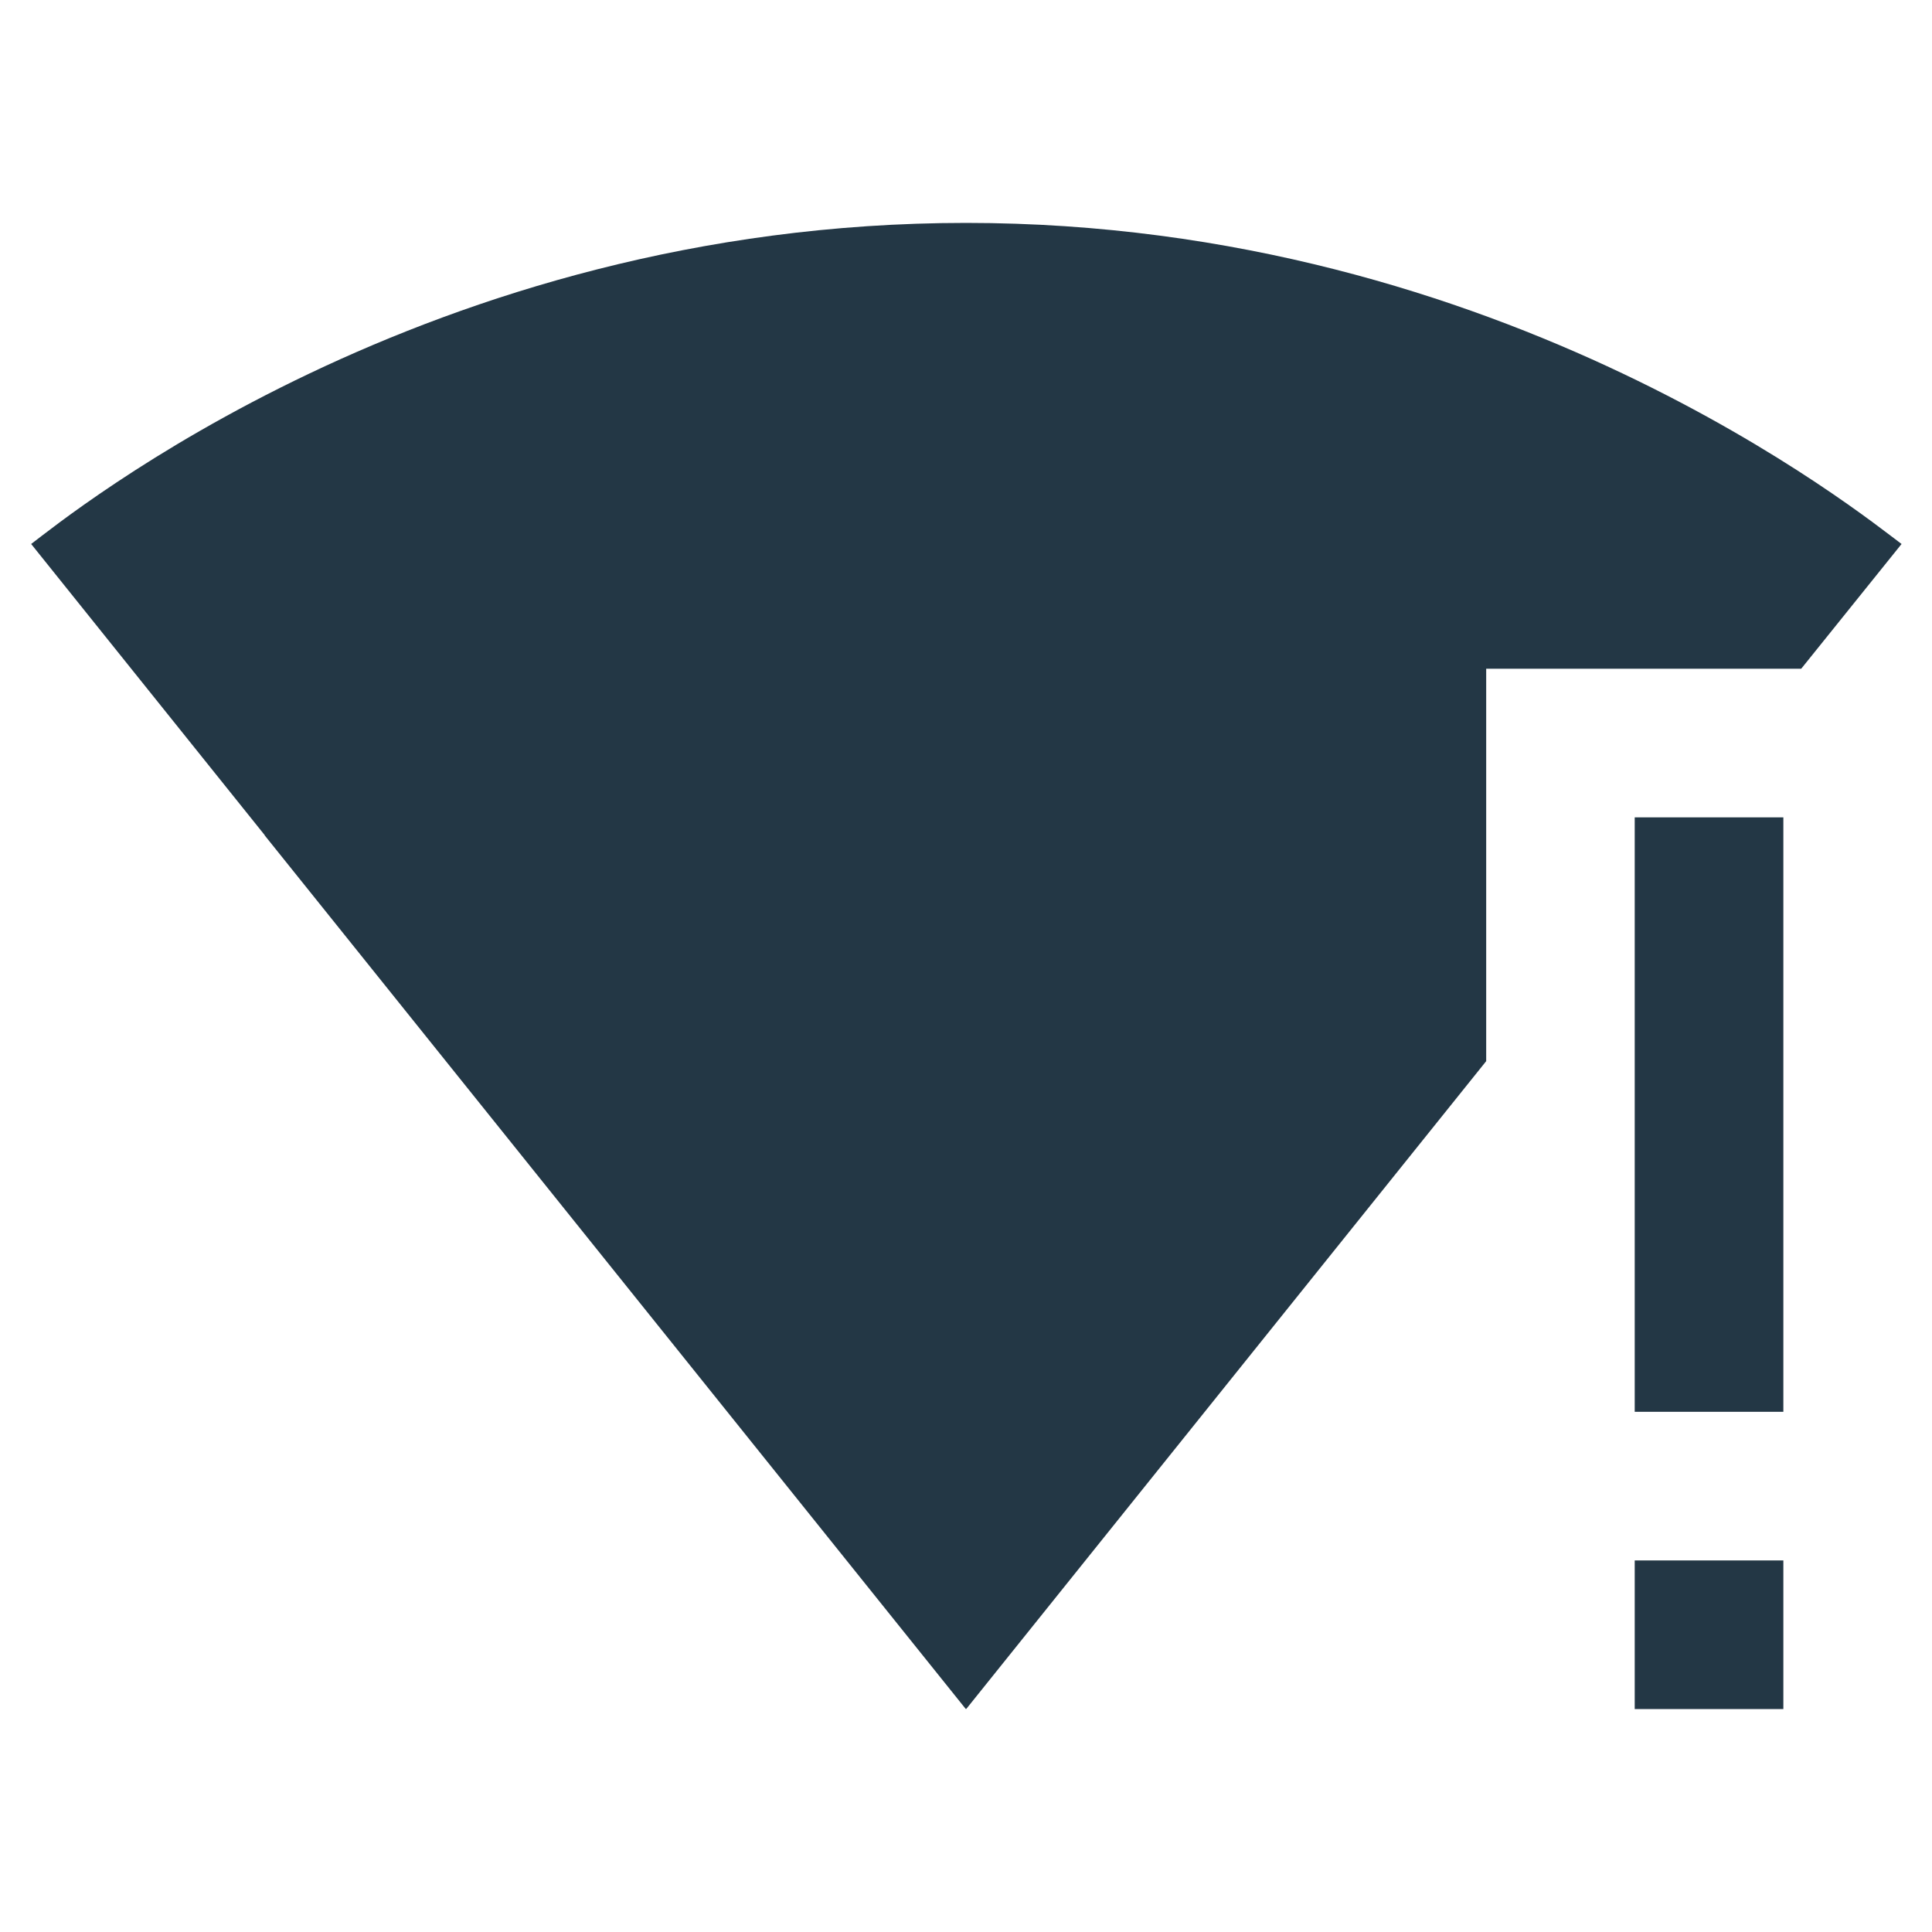
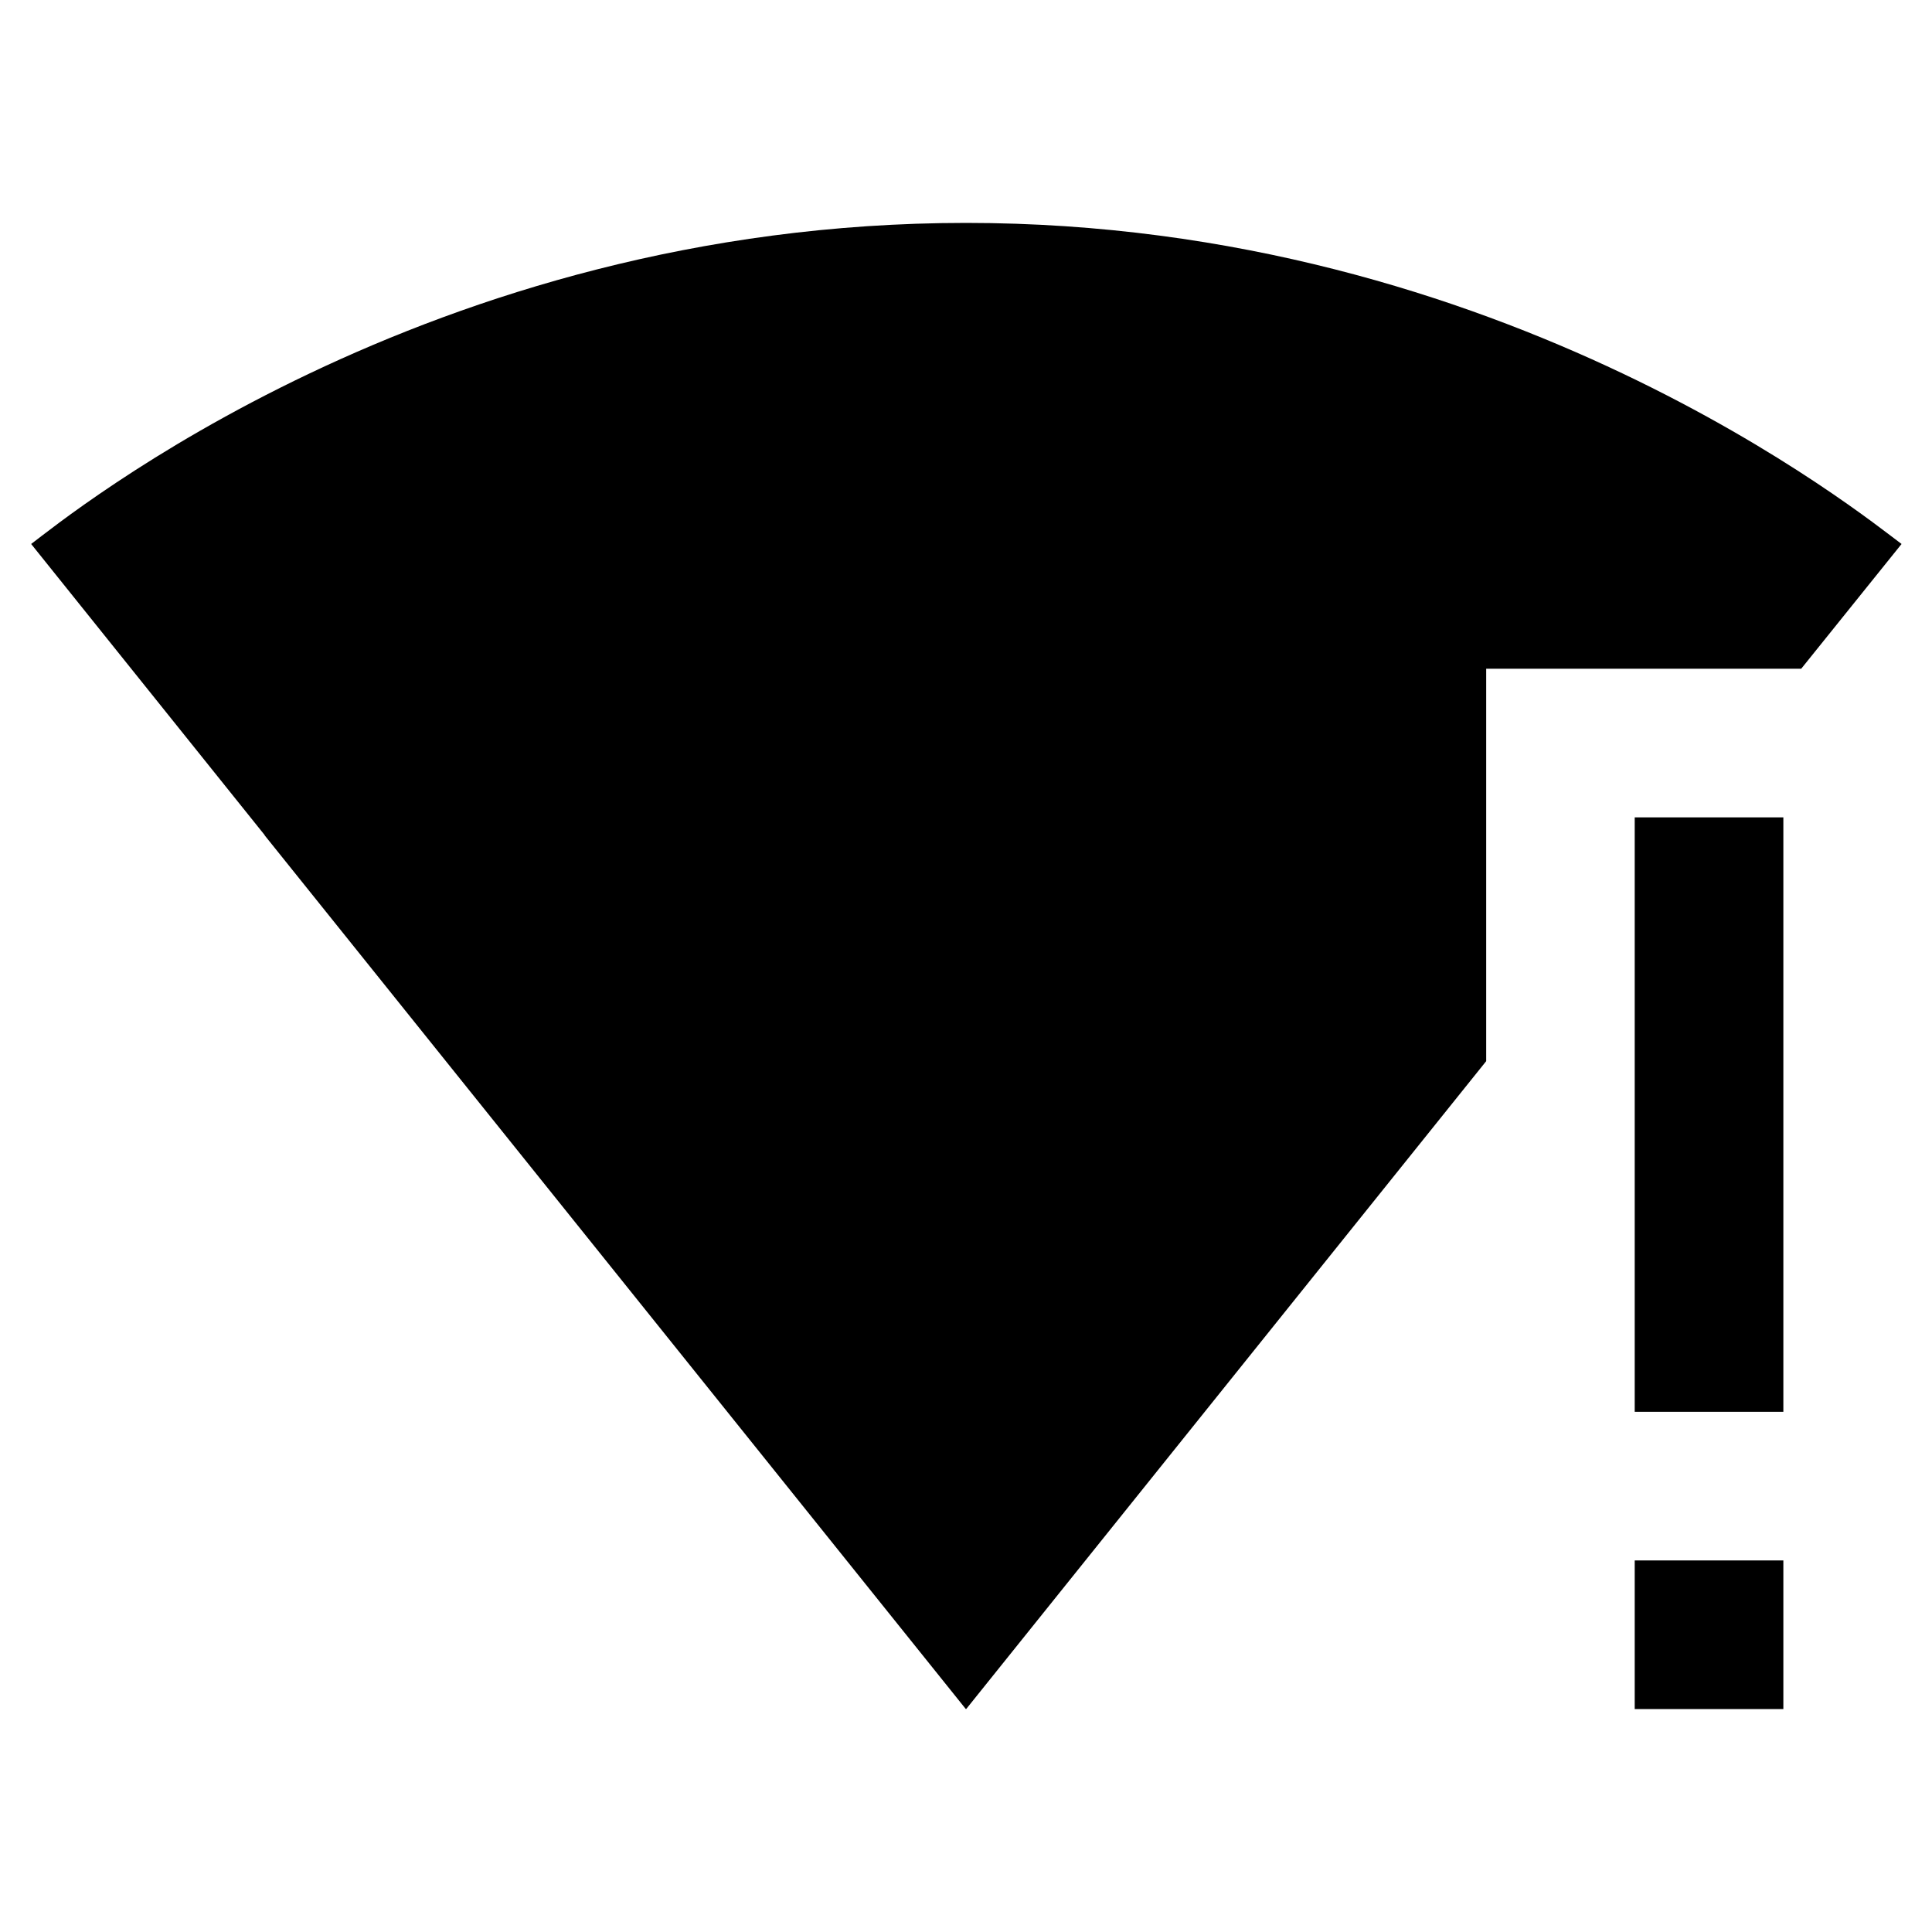
- <svg xmlns="http://www.w3.org/2000/svg" width="16px" height="16px" viewBox="0 0 16 16" version="1.1">
-   <g id="Icons/Device/signal-wifi-statusbar-connected-no-internet-3-26x24px" stroke="none" stroke-width="1" fill="none" fill-rule="evenodd">
-     <rect id="Spacer" x="0" y="0" width="16" height="16" />
-     <path d="M12.308,8.788 L8.006,14.148 L8,14.154 L7.994,14.148 L2.191,6.917 C2.191,6.917 2.192,6.916 2.192,6.916 L0.258,4.505 C0.554,4.283 3.532,1.846 8,1.846 C12.468,1.846 15.446,4.283 15.748,4.505 L15.748,4.505 L14.917,5.538 L12.308,5.538 L12.308,8.788 Z M14.769,12.923 L14.769,14.154 L13.538,14.154 L13.538,12.923 L14.769,12.923 Z M14.769,6.769 L14.769,11.692 L13.538,11.692 L13.538,6.769 L14.769,6.769 Z" id="Combined-Shape" fill="#233745" fill-rule="nonzero" />
-   </g>
+ <svg xmlns="http://www.w3.org/2000/svg" fill="currentColor" width="16px" height="16px" viewBox="0 0 16 16" version="1.1">
+   <path d="M0 0h24v24H0z" fill="none" />
+   <path d="M12.308,8.788 L8.006,14.148 L8,14.154 L7.994,14.148 L2.191,6.917 C2.191,6.917 2.192,6.916 2.192,6.916 L0.258,4.505 C0.554,4.283 3.532,1.846 8,1.846 C12.468,1.846 15.446,4.283 15.748,4.505 L15.748,4.505 L14.917,5.538 L12.308,5.538 L12.308,8.788 Z M14.769,12.923 L14.769,14.154 L13.538,14.154 L13.538,12.923 L14.769,12.923 Z M14.769,6.769 L14.769,11.692 L13.538,11.692 L13.538,6.769 L14.769,6.769 Z" id="Combined-Shape" />
</svg>
